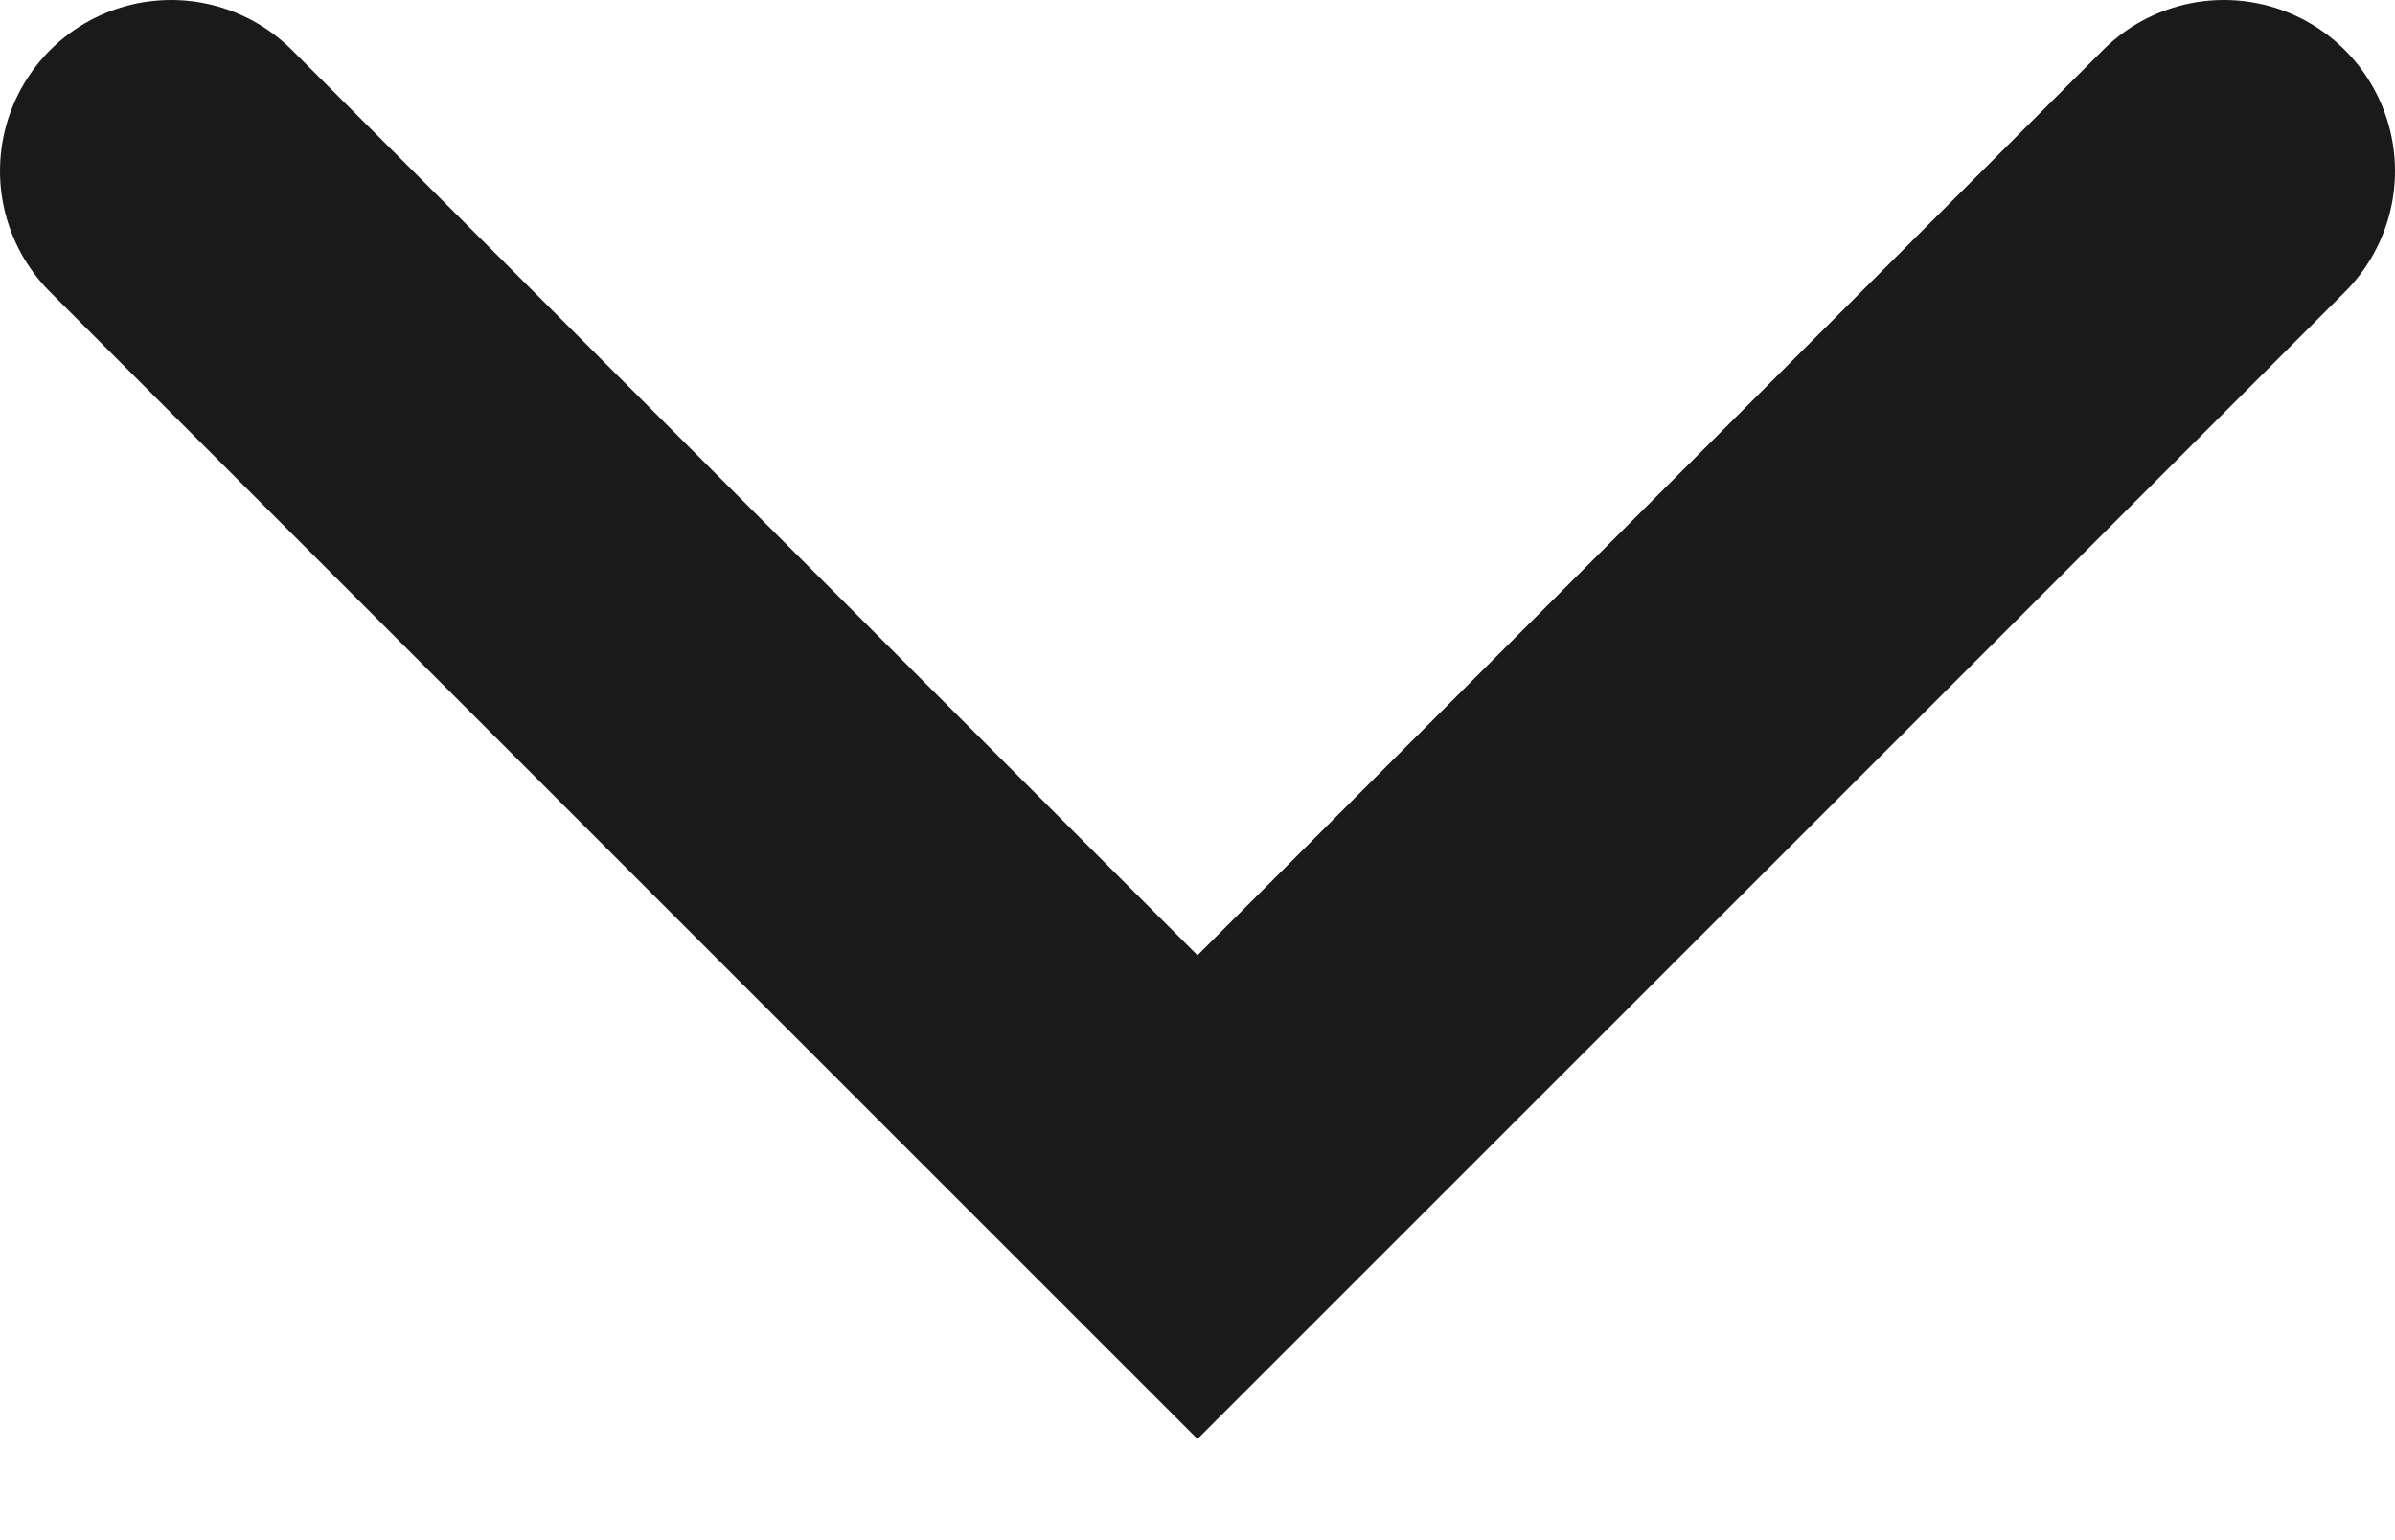
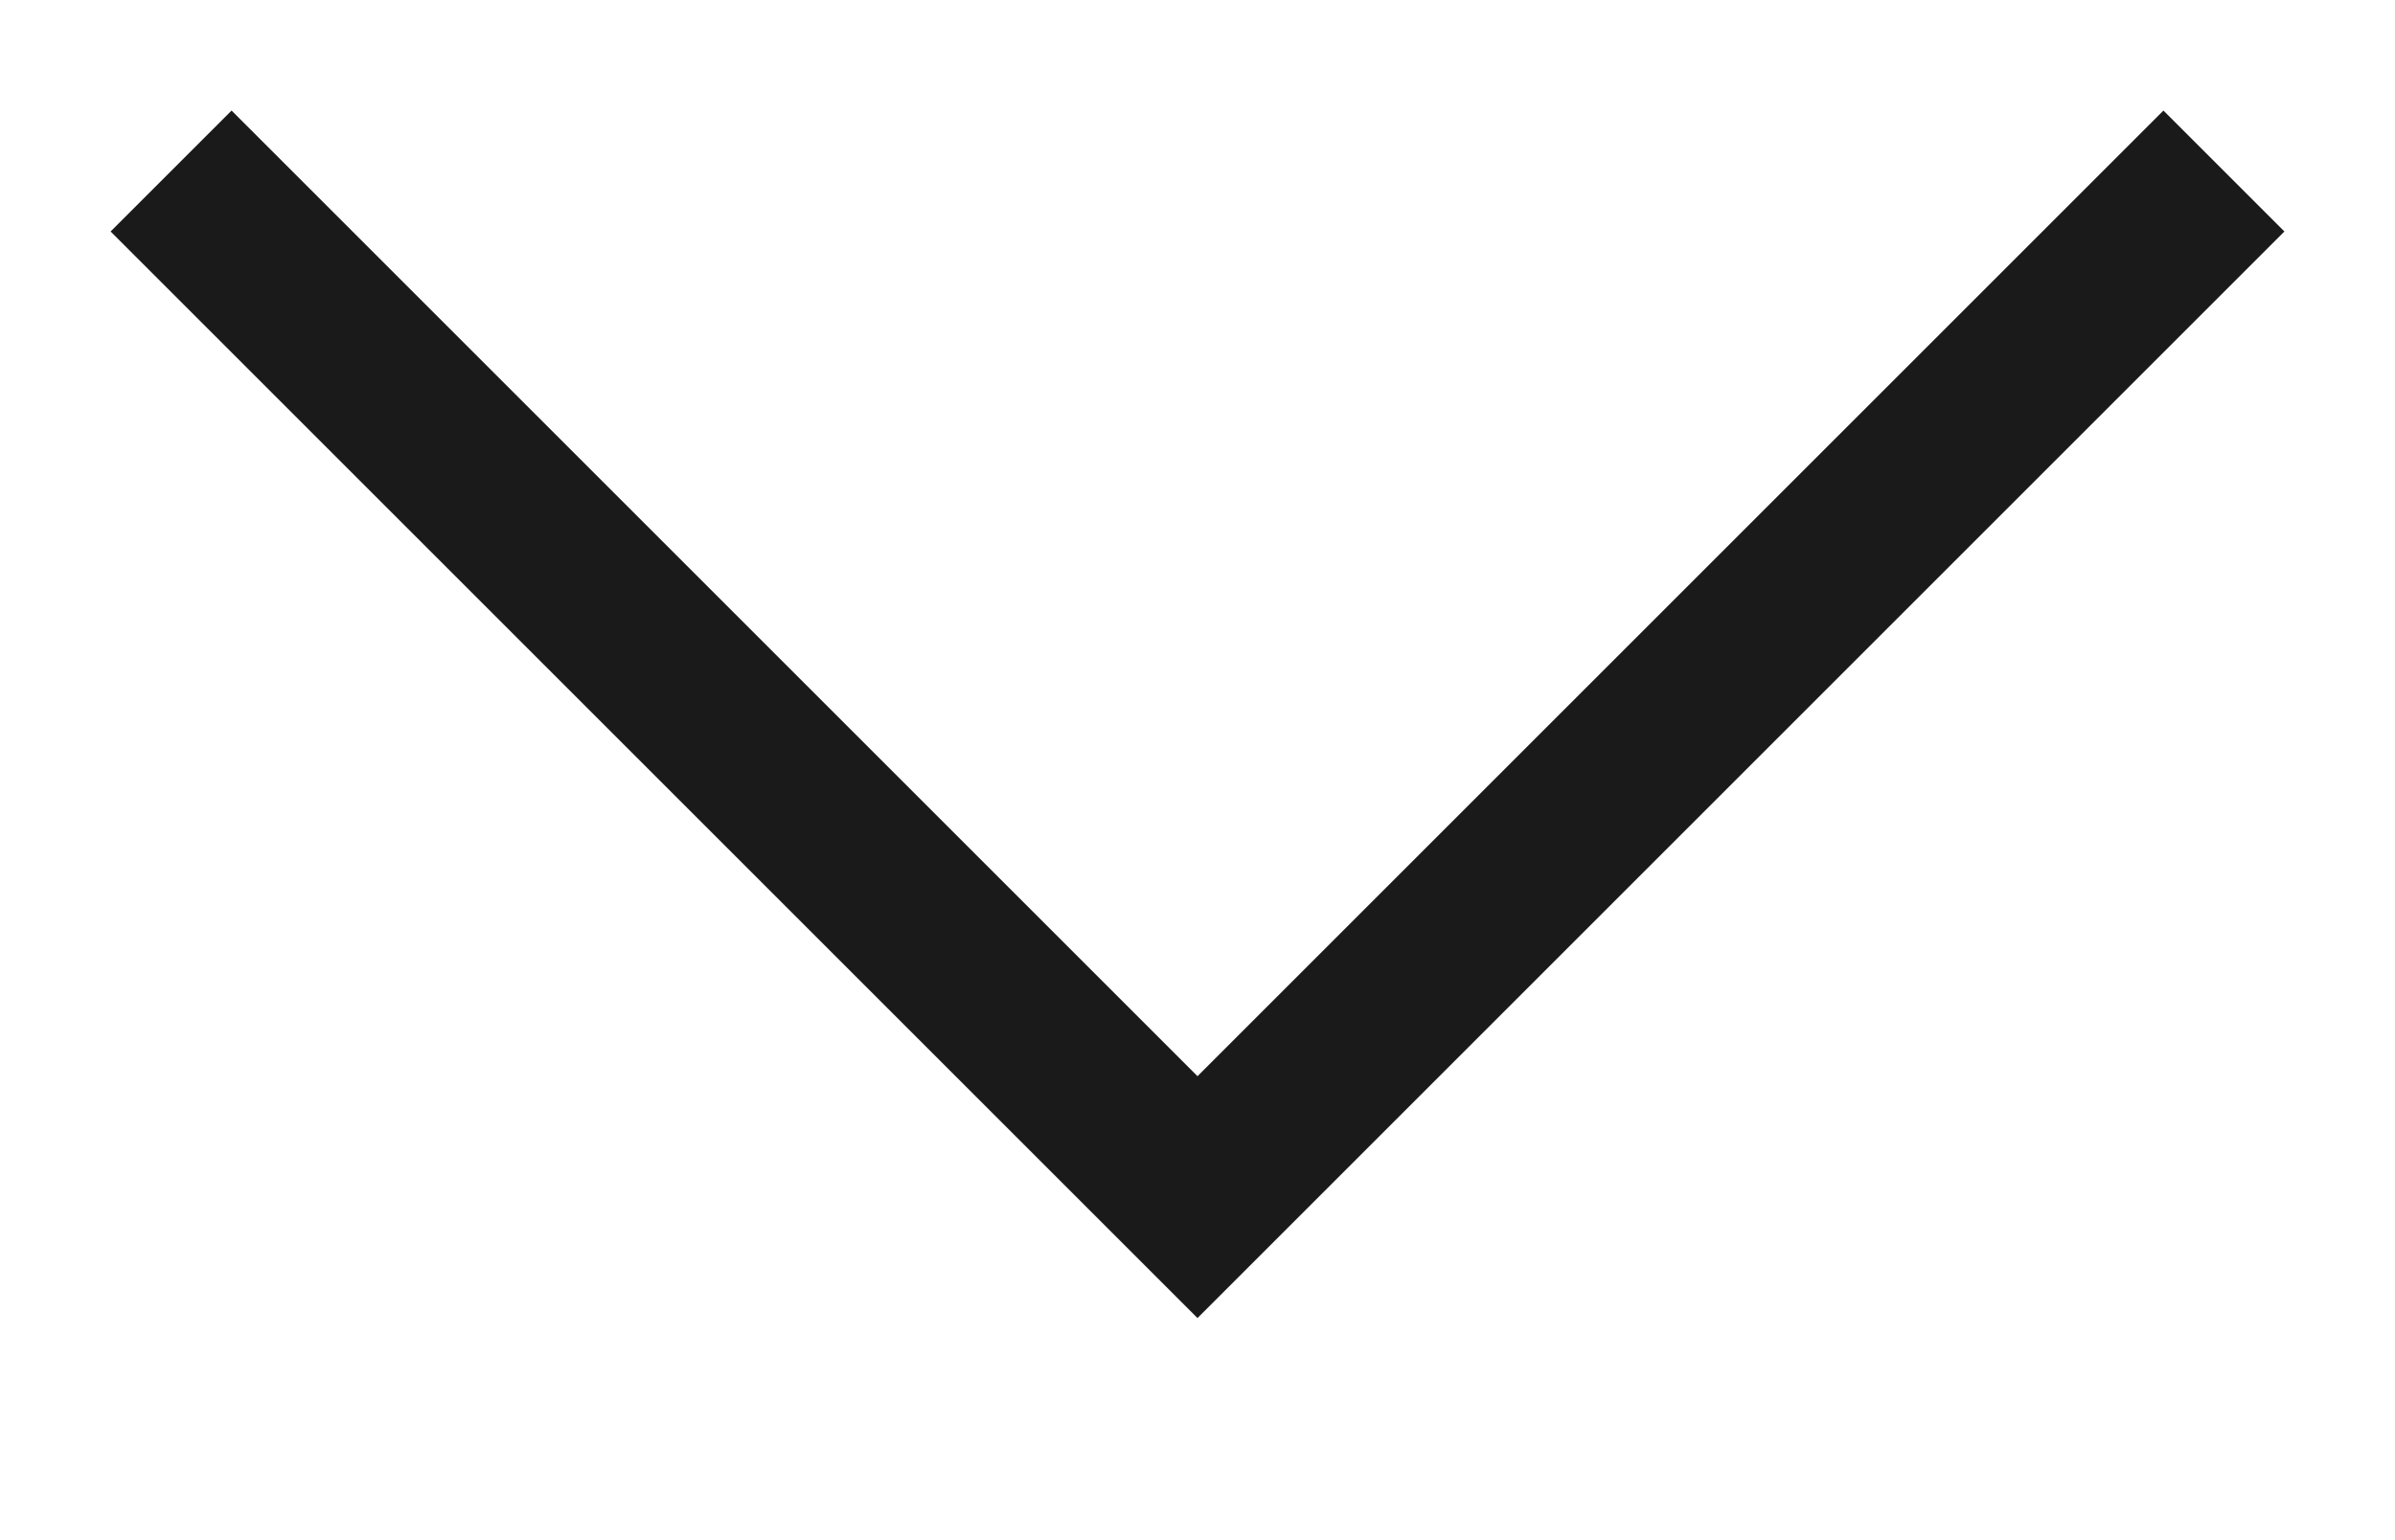
<svg xmlns="http://www.w3.org/2000/svg" width="14" height="9" viewBox="0 0 14 9" fill="none">
-   <path d="M1 1L7 7L13 1" stroke="#1A1A1A" strokeOpacity="0.3" stroke-width="2" stroke-linecap="round" />
+   <path d="M1 1L7 7L13 1" stroke="#1A1A1A" strokeOpacity="0.3" strokeWidth="2" strokeLinecap="round" />
</svg>
